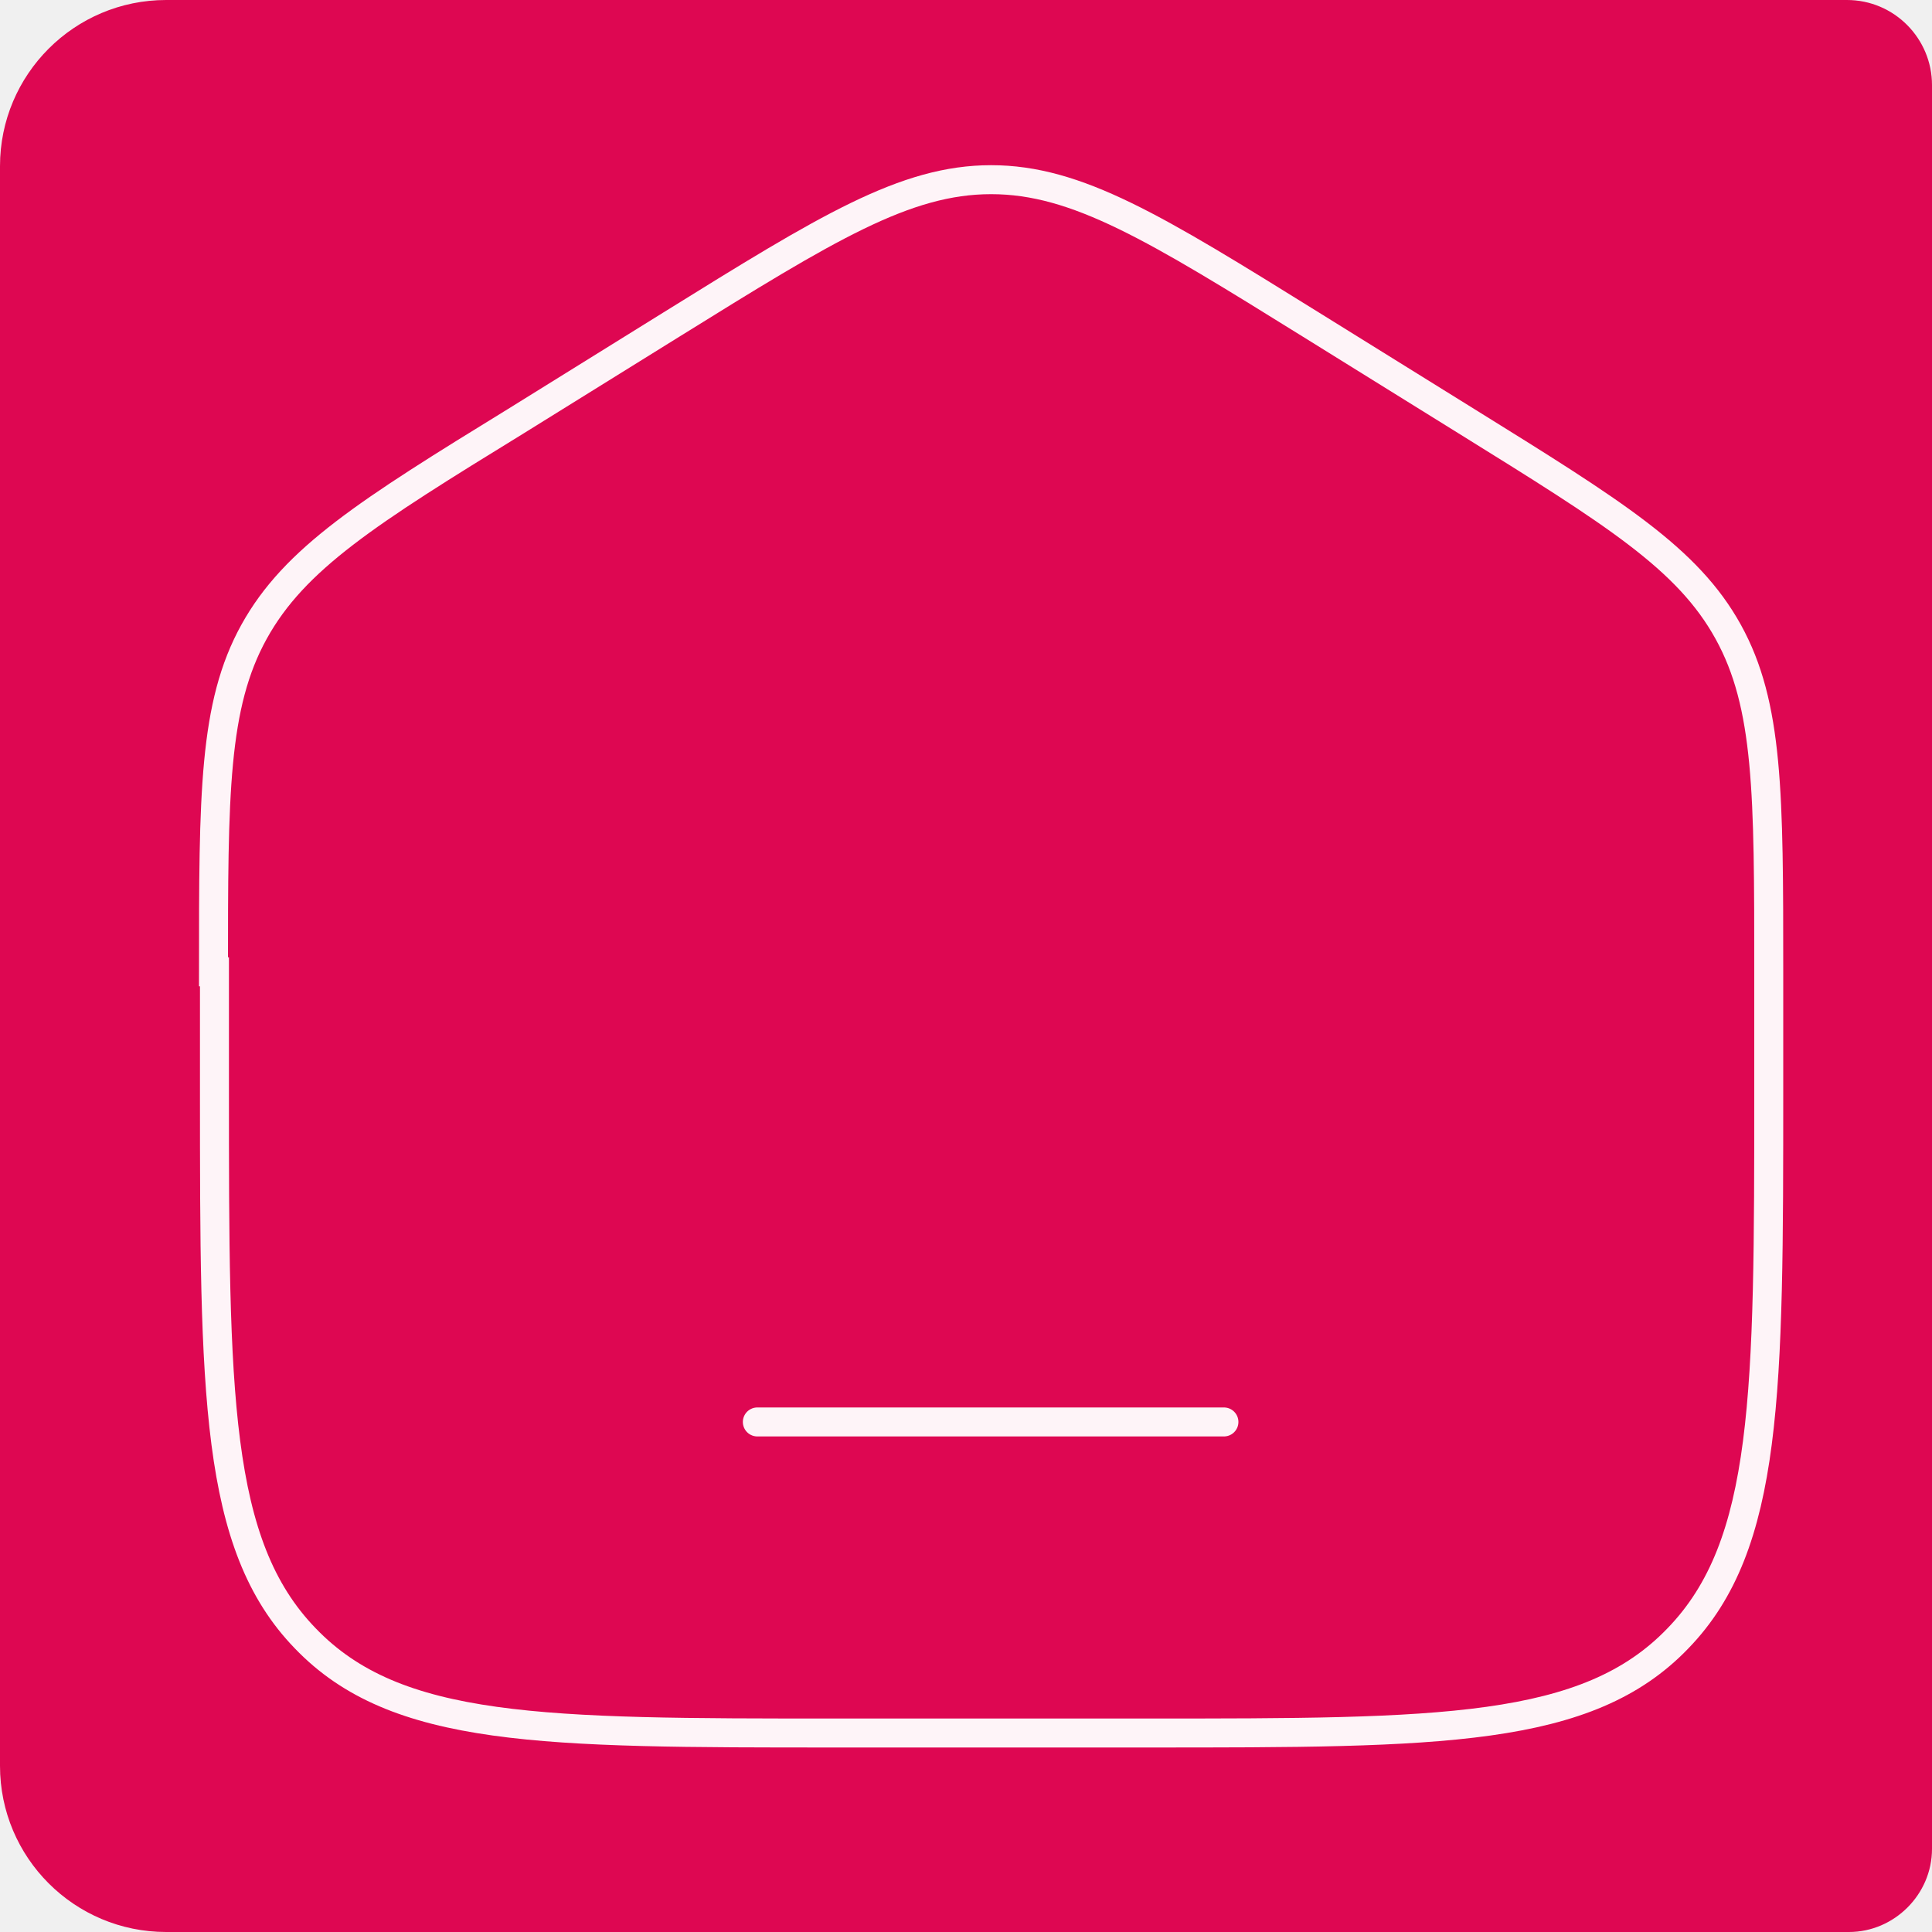
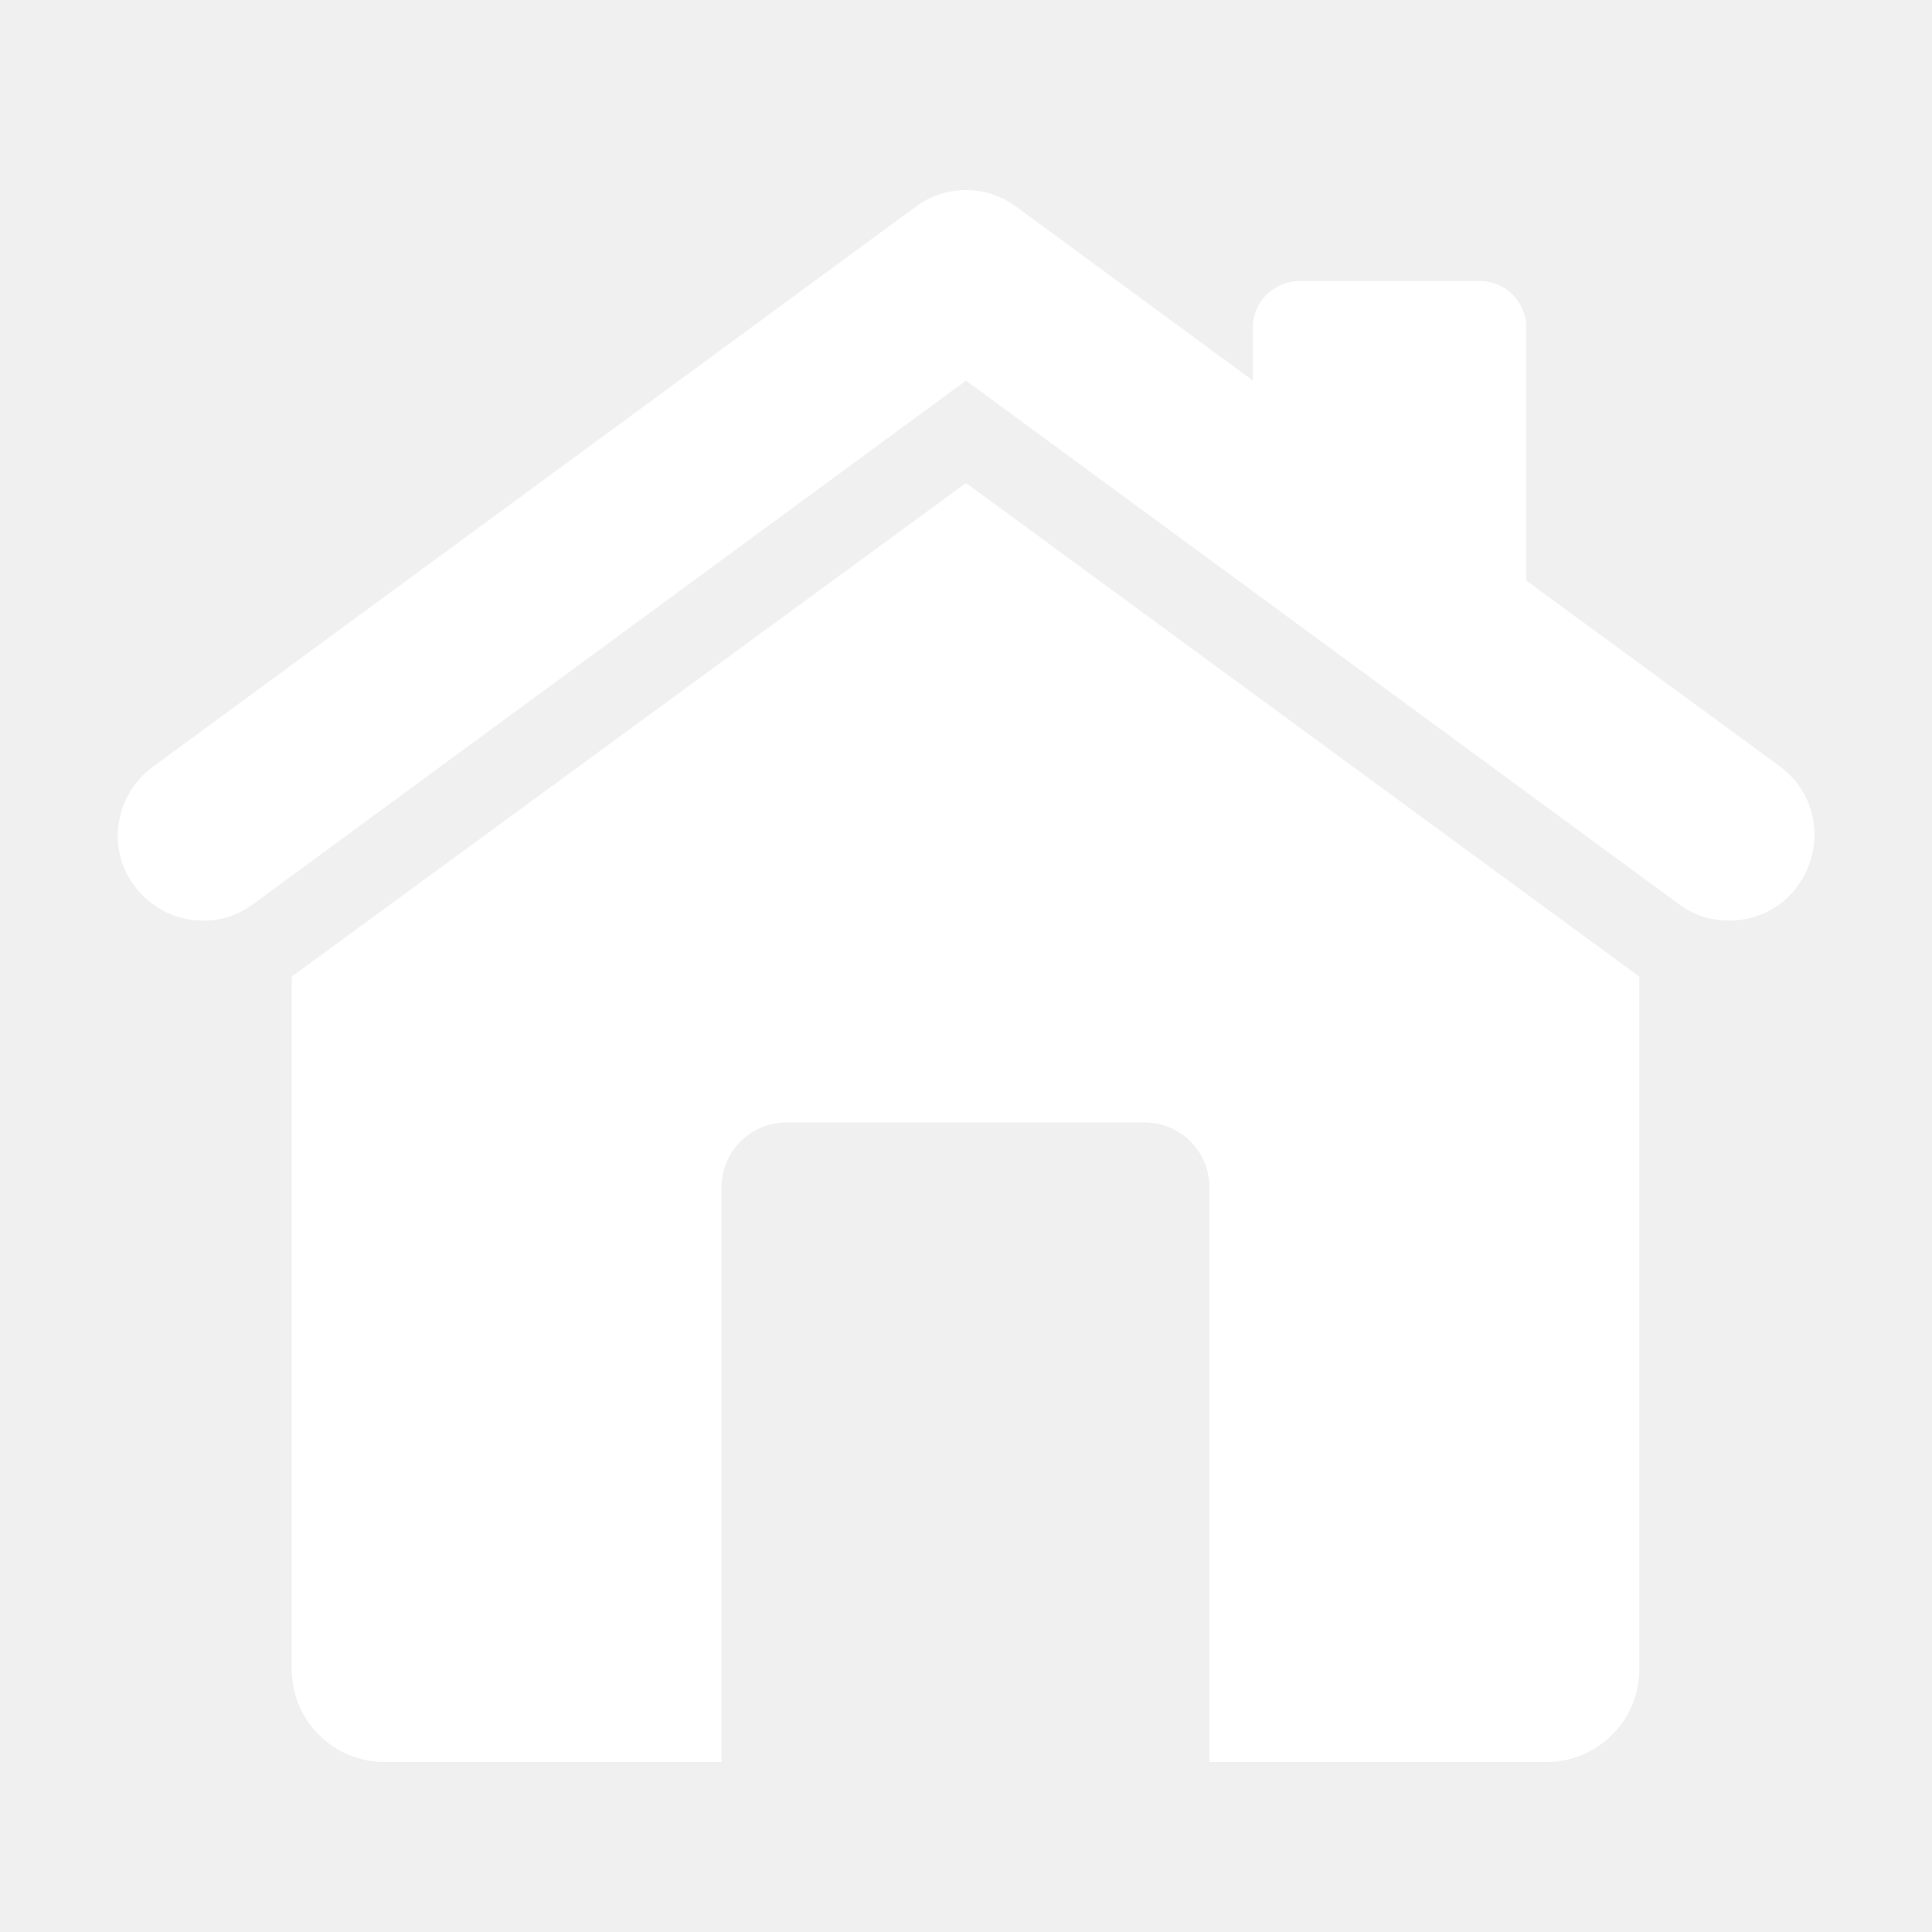
- <svg xmlns="http://www.w3.org/2000/svg" version="1.1" x="0px" y="0px" viewBox="0 0 200 200" style="enable-background:new 0 0 200 200;" xml:space="preserve">
+ <svg xmlns="http://www.w3.org/2000/svg" version="1.1" id="Layer_1" x="0px" y="0px" viewBox="0 0 200 200" style="enable-background:new 0 0 200 200;" xml:space="preserve">
  <style type="text/css">
- 	.st0{fill:#DE0752;}
- 	.st1{fill:none;stroke:#FFFFFF;stroke-width:3;stroke-linecap:round;stroke-opacity:0.957;}
+ 	.st0{fill:#FFFFFF;}
</style>
-   <g id="BG">
-     <path class="st0" d="M191.4,200H17.2C7.7,200,0,192.3,0,182.8V17.2C0,7.7,7.7,0,17.2,0h174c4.9,0,8.8,4,8.8,8.8v182.6   C200,196.1,196.1,200,191.4,200z" />
-     <path class="st1" d="M126.7,147.2H78.4 M22.1,100.6c0-18.4,0-27.6,4.2-35.2c4.2-7.6,11.8-12.4,27.1-21.8l16.1-10   c16.1-10,24.2-15,33.1-15s17,5,33.1,15l16.1,10c15.3,9.5,22.9,14.2,27.1,21.8c4.2,7.6,4.2,16.8,4.2,35.2v12.2   c0,31.4,0,47.1-9.4,56.8c-9.4,9.8-24.6,9.8-54.9,9.8H86.5c-30.3,0-45.5,0-54.9-9.8c-9.4-9.7-9.4-25.4-9.4-56.8V100.6z" />
+   <g>
+     <path class="st0" d="M184.2,79.3L158,60.1V33.9c0-2.6-2.1-4.8-4.8-4.8h-18.7c-2.6,0-4.8,2.1-4.8,4.8v5.5l-24.5-18   c-3.1-2.3-7.3-2.3-10.4,0l-79,58c-3.9,2.9-4.8,8.4-1.9,12.3s8.4,4.8,12.3,1.9L100,39.4l73.8,54.2c1.6,1.2,3.4,1.7,5.2,1.7   c2.7,0,5.4-1.2,7.1-3.6C189,87.7,188.2,82.2,184.2,79.3z" />
+     <path class="st0" d="M30.2,101.1v71.7c0,5.3,4.3,9.6,9.6,9.6h34.9v-59.5c0-3.7,3-6.7,6.7-6.7h37.1c3.7,0,6.7,3,6.7,6.7v59.5h34.9   c5.3,0,9.6-4.3,9.6-9.6v-71.7L100,50L30.2,101.1z" />
  </g>
-   <g id="American_Footbal">
- </g>
</svg>
